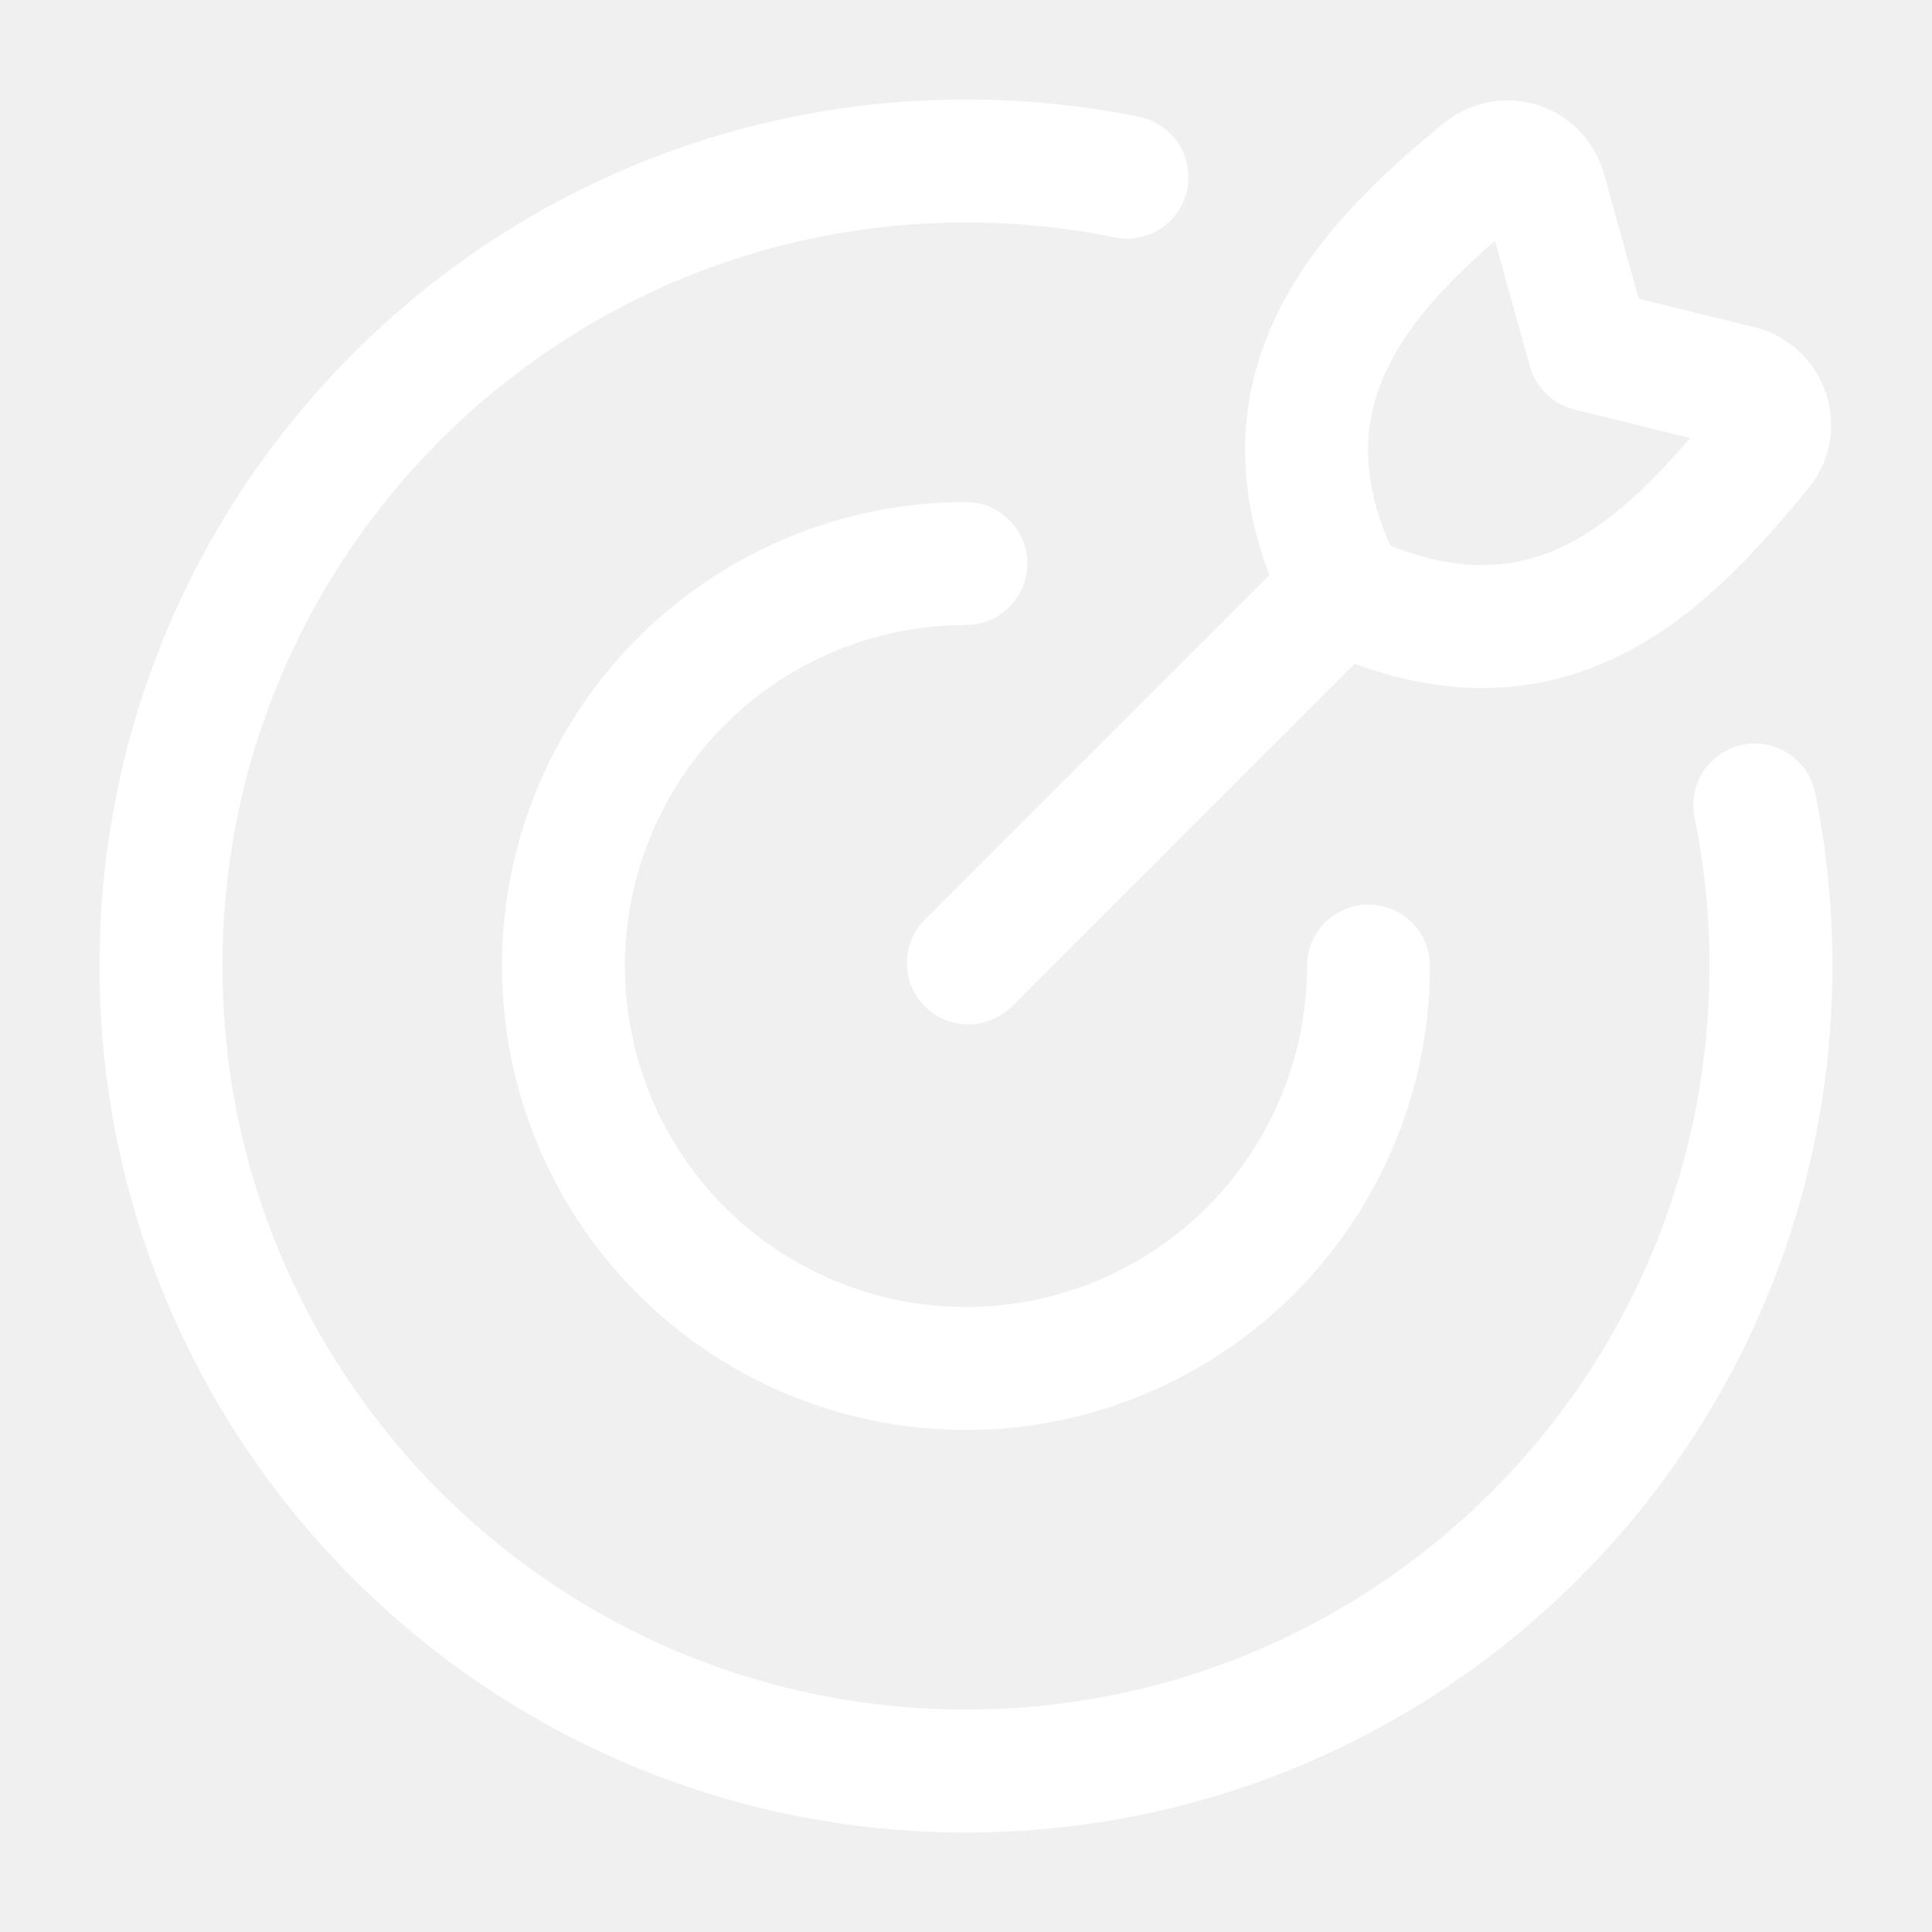
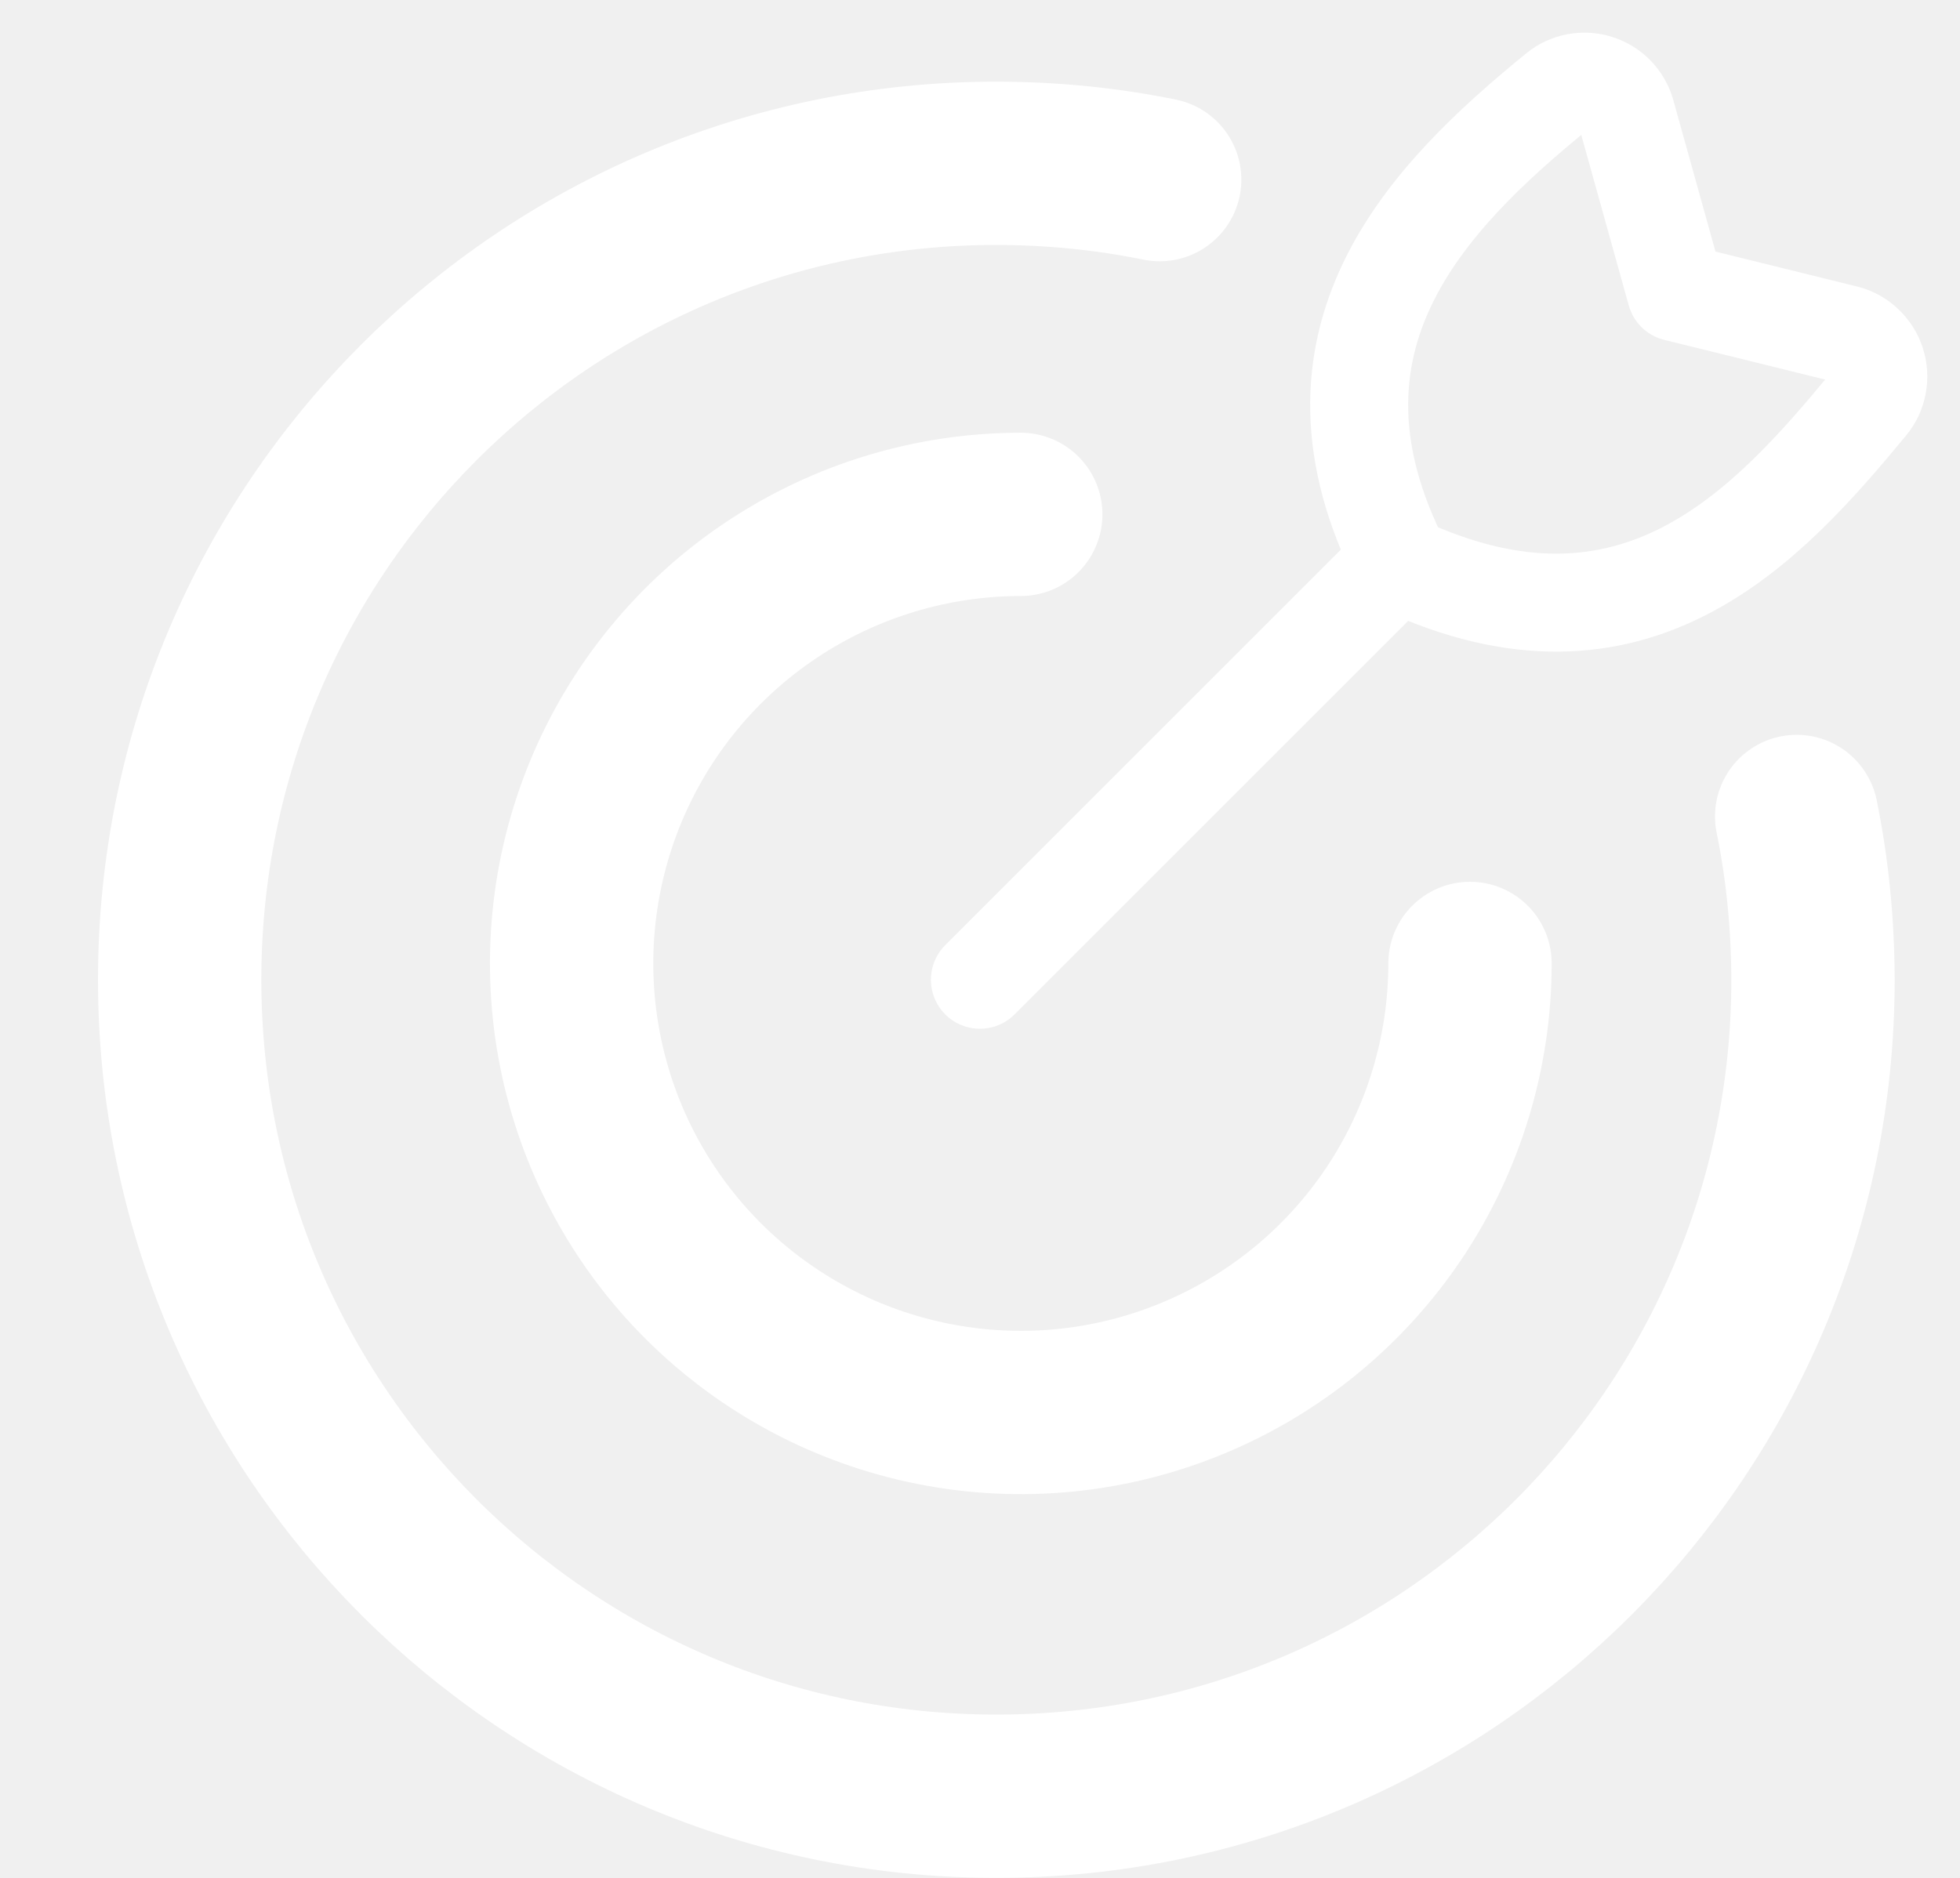
- <svg xmlns="http://www.w3.org/2000/svg" width="22" height="22" viewBox="0 0 22 22" fill="none">
-   <path d="M15.583 11C15.583 11.906 15.314 12.793 14.81 13.546C14.307 14.3 13.591 14.887 12.753 15.234C11.916 15.581 10.994 15.672 10.105 15.495C9.216 15.318 8.399 14.882 7.758 14.241C7.117 13.6 6.681 12.783 6.504 11.894C6.327 11.005 6.418 10.083 6.765 9.246C7.112 8.408 7.699 7.693 8.453 7.189C9.207 6.685 10.093 6.417 10.999 6.417" stroke="white" stroke-width="1.4" stroke-linecap="round" stroke-linejoin="round" />
-   <path d="M12.833 2.017C12.24 1.896 11.629 1.834 11 1.833C5.937 1.833 1.833 5.937 1.833 11C1.833 16.063 5.937 20.167 11 20.167C16.062 20.167 20.166 16.063 20.166 11C20.165 10.37 20.104 9.759 19.983 9.167" stroke="white" stroke-width="1.4" stroke-linecap="round" stroke-linejoin="round" />
-   <path d="M11.027 10.965L15.201 6.791M18.095 3.983L17.588 2.16C17.568 2.091 17.531 2.028 17.48 1.976C17.429 1.924 17.367 1.886 17.298 1.864C17.229 1.842 17.156 1.838 17.085 1.851C17.014 1.865 16.947 1.895 16.89 1.94C15.574 3.016 14.14 4.465 15.311 6.75C17.67 7.85 19.018 6.367 20.05 5.119C20.097 5.062 20.128 4.994 20.142 4.921C20.156 4.848 20.151 4.773 20.129 4.703C20.106 4.632 20.066 4.568 20.013 4.517C19.959 4.466 19.894 4.429 19.823 4.409L18.095 3.983Z" stroke="white" stroke-width="1.4" stroke-linecap="round" stroke-linejoin="round" />
+ <svg xmlns="http://www.w3.org/2000/svg" width="24" height="23" viewBox="0 0 24 23" fill="none">
+   <path d="M18 11.8C18 12.888 17.677 13.951 17.073 14.856C16.468 15.76 15.609 16.465 14.604 16.881C13.599 17.298 12.493 17.407 11.427 17.194C10.36 16.982 9.38 16.458 8.61 15.689C7.841 14.92 7.317 13.94 7.105 12.873C6.893 11.806 7.002 10.7 7.418 9.695C7.834 8.69 8.539 7.831 9.444 7.227C10.348 6.623 11.412 6.3 12.499 6.3" stroke="white" stroke-width="2" stroke-linecap="round" stroke-linejoin="round" />
+   <path d="M14.2 2.2C13.553 2.068 12.886 2.001 12.2 2C6.677 2 2.2 6.477 2.2 12C2.2 17.523 6.677 22 12.2 22C17.723 22 22.2 17.523 22.2 12C22.198 11.313 22.132 10.647 22 10" stroke="white" stroke-width="2" stroke-linecap="round" stroke-linejoin="round" />
+   <path d="M11.999 12L17.032 6.967M20.522 3.58L19.91 1.382C19.886 1.298 19.841 1.222 19.78 1.159C19.719 1.097 19.644 1.051 19.561 1.025C19.477 0.998 19.389 0.993 19.303 1.009C19.218 1.025 19.137 1.062 19.069 1.117C17.482 2.413 15.753 4.161 17.165 6.917C20.01 8.244 21.635 6.455 22.879 4.95C22.936 4.881 22.974 4.799 22.99 4.711C23.007 4.623 23.001 4.533 22.974 4.448C22.947 4.363 22.899 4.286 22.834 4.224C22.77 4.162 22.691 4.117 22.605 4.094L20.522 3.58Z" stroke="white" stroke-width="1.2" stroke-linecap="round" stroke-linejoin="round" />
</svg>
